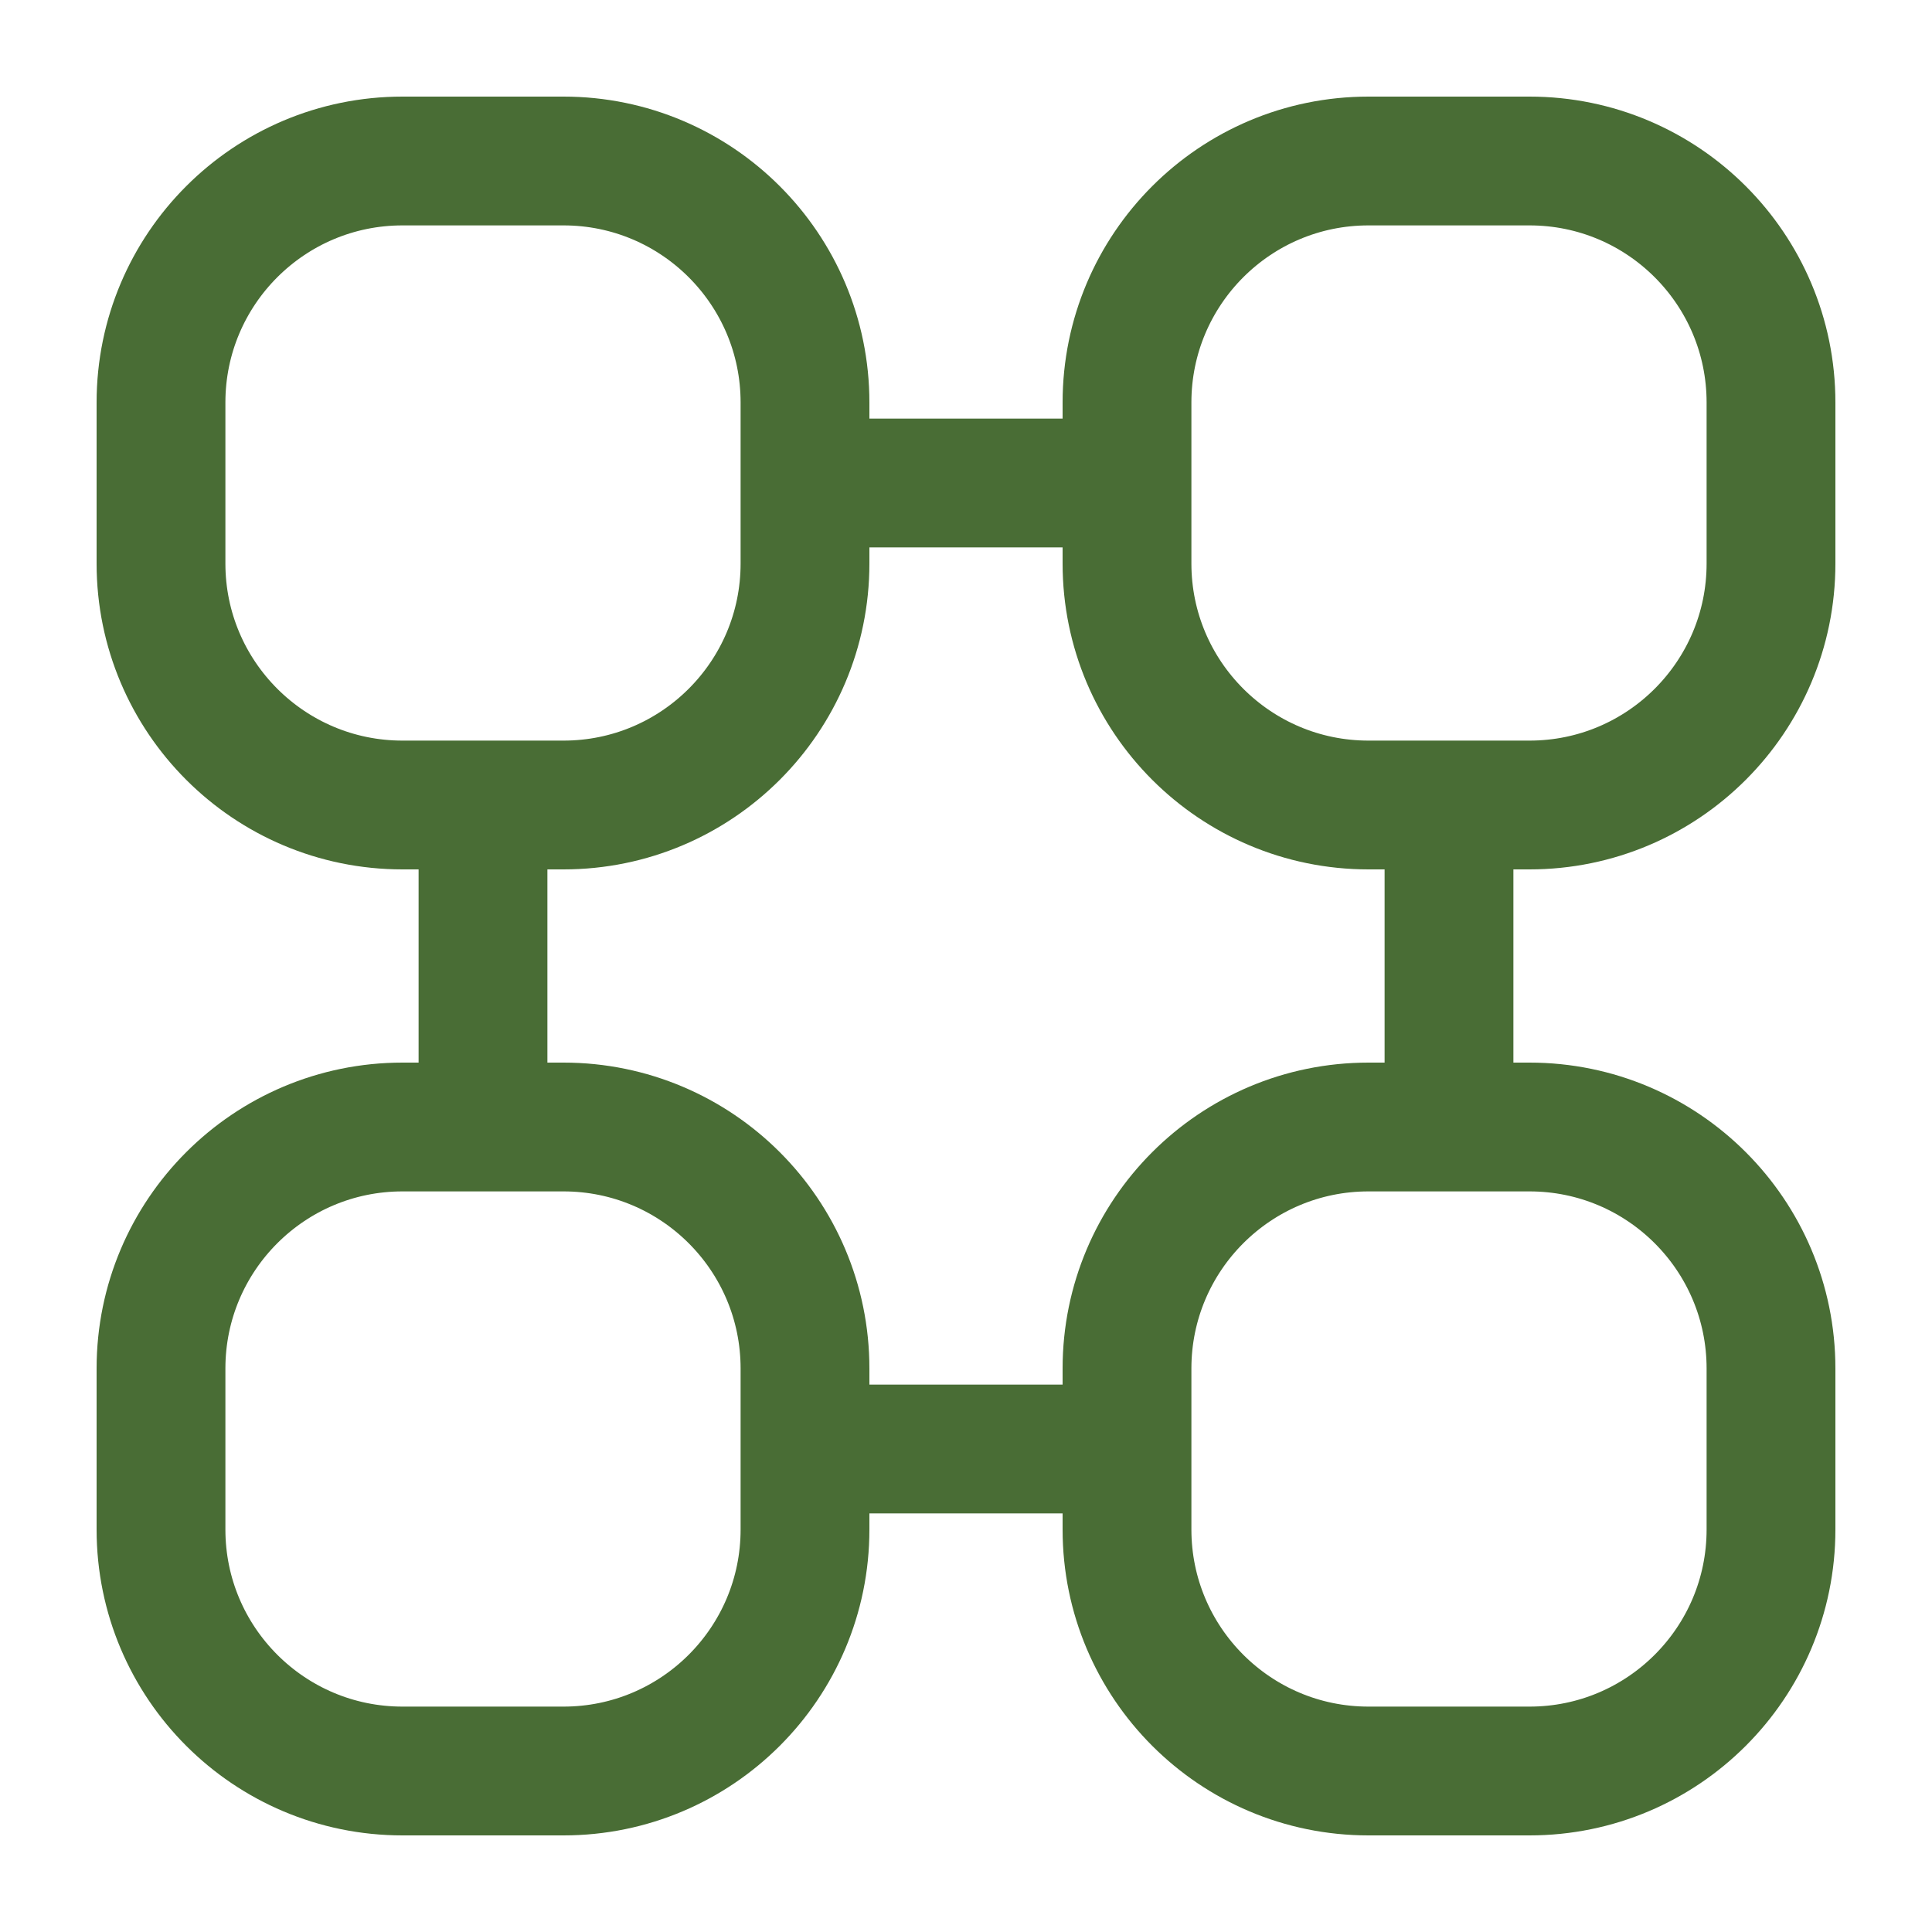
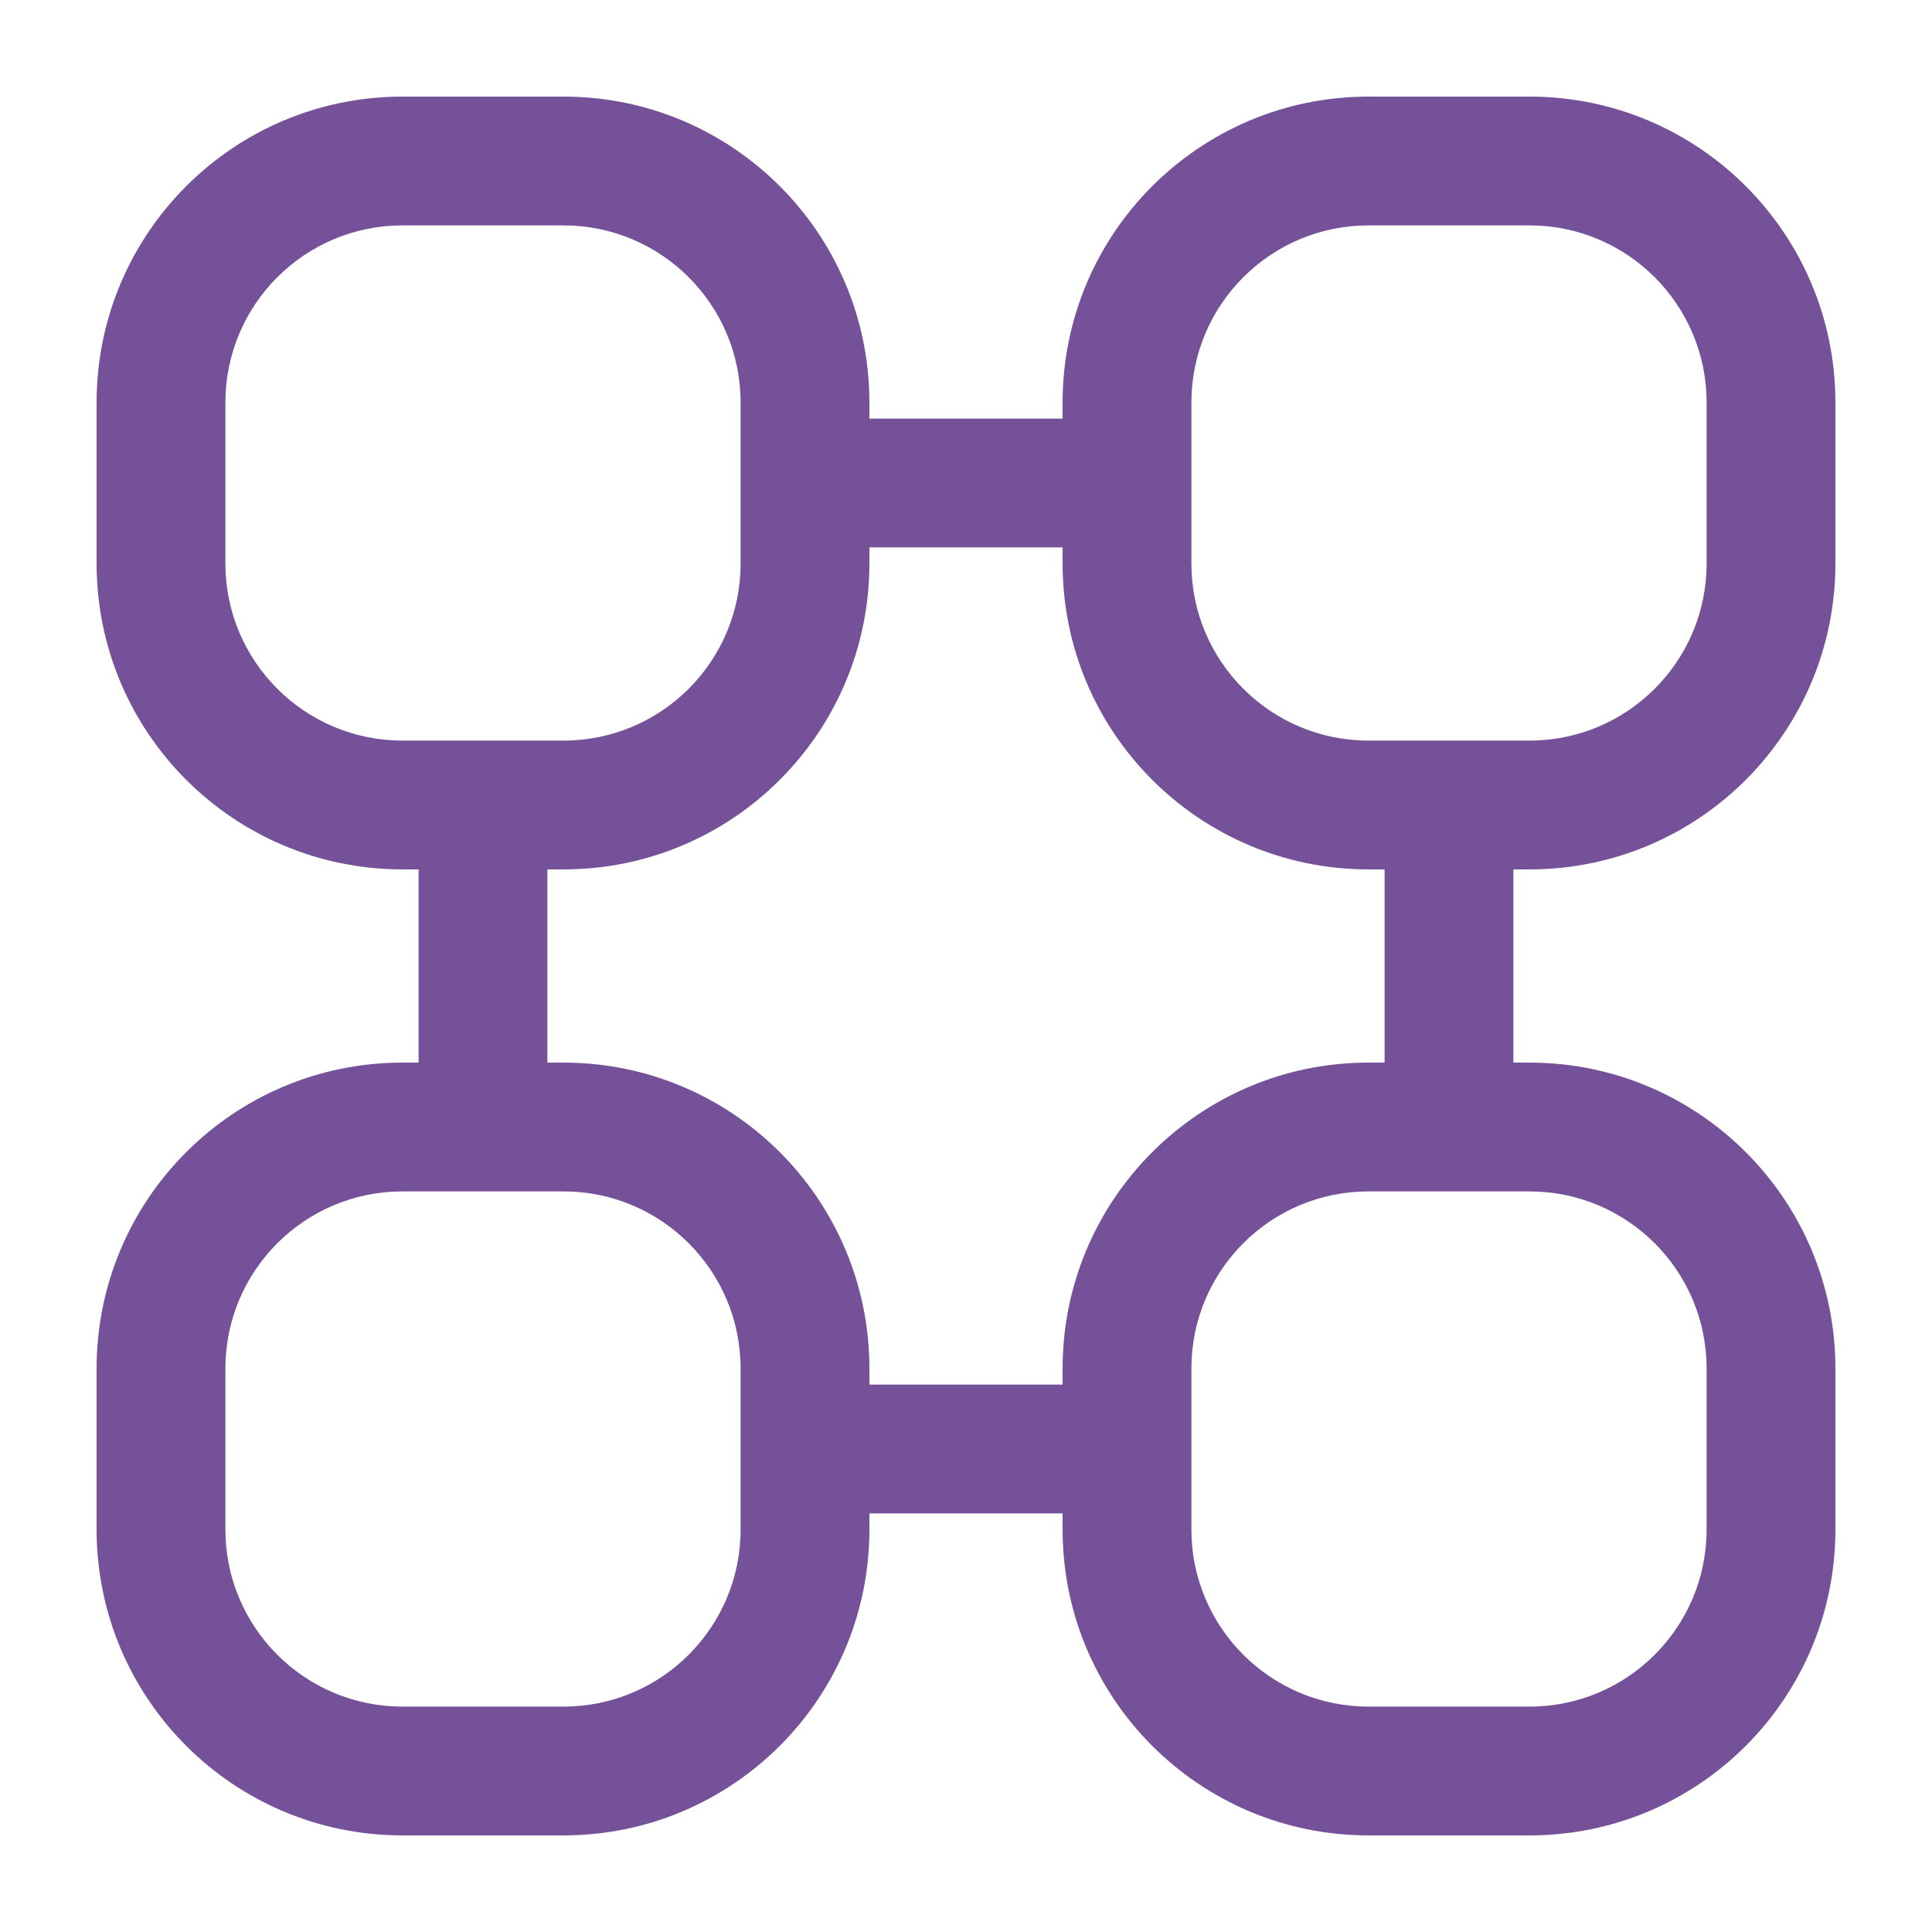
- <svg xmlns="http://www.w3.org/2000/svg" width="512" height="512" viewBox="8 8 24 24" role="img" aria-labelledby="title">
-   <g color="#496d35">
-     <g fill="none" stroke="#496d35" stroke-width="1.6">
-       <rect x="10" y="10" width="8" height="8" rx="3" />
-       <rect x="22" y="10" width="8" height="8" rx="3" />
-       <rect x="10" y="22" width="8" height="8" rx="3" />
-       <rect x="22" y="22" width="8" height="8" rx="3" />
-       <path d="M14 18v4m12-4v4M18 14h4m-4 12h4" />
-     </g>
-   </g>
+ <svg xmlns="http://www.w3.org/2000/svg" width="512" height="512" viewBox="8 8 24 24" role="img" aria-label="Buro mark">
+   <path fill="#755199" fill-rule="evenodd" d="M13 9.2 L15 9.2 C17.099 9.2 18.8 10.901 18.8 13 L18.8 15 C18.8 17.099 17.099 18.8 15 18.8 L13 18.8 C10.901 18.8 9.2 17.099 9.2 15 L9.2 13 C9.2 10.901 10.901 9.2 13 9.2 Z M13 10.8 L15 10.8 C16.215 10.8 17.2 11.785 17.2 13 L17.2 15 C17.2 16.215 16.215 17.2 15 17.2 L13 17.2 C11.785 17.2 10.8 16.215 10.8 15 L10.8 13 C10.8 11.785 11.785 10.8 13 10.8 Z" />
+   <path fill="#755199" fill-rule="evenodd" d="M25 9.2 L27 9.2 C29.099 9.2 30.8 10.901 30.8 13 L30.8 15 C30.8 17.099 29.099 18.8 27 18.8 L25 18.8 C22.901 18.8 21.2 17.099 21.2 15 L21.2 13 C21.2 10.901 22.901 9.2 25 9.2 Z M25 10.8 L27 10.8 C28.215 10.8 29.2 11.785 29.2 13 L29.2 15 C29.2 16.215 28.215 17.2 27 17.2 L25 17.2 C23.785 17.2 22.8 16.215 22.8 15 L22.8 13 C22.8 11.785 23.785 10.8 25 10.8 Z" />
+   <path fill="#755199" fill-rule="evenodd" d="M13 21.2 L15 21.2 C17.099 21.2 18.8 22.901 18.8 25 L18.8 27 C18.8 29.099 17.099 30.8 15 30.8 L13 30.8 C10.901 30.8 9.2 29.099 9.2 27 L9.2 25 C9.2 22.901 10.901 21.2 13 21.2 Z M13 22.8 L15 22.8 C16.215 22.8 17.2 23.785 17.2 25 L17.2 27 C17.2 28.215 16.215 29.2 15 29.2 L13 29.2 C11.785 29.2 10.8 28.215 10.8 27 L10.8 25 C10.8 23.785 11.785 22.8 13 22.8 Z" />
+   <path fill="#755199" fill-rule="evenodd" d="M25 21.2 L27 21.2 C29.099 21.2 30.8 22.901 30.8 25 L30.8 27 C30.8 29.099 29.099 30.8 27 30.8 L25 30.8 C22.901 30.8 21.2 29.099 21.2 27 L21.2 25 C21.2 22.901 22.901 21.2 25 21.2 Z M25 22.8 L27 22.8 C28.215 22.8 29.2 23.785 29.2 25 L29.2 27 C29.2 28.215 28.215 29.2 27 29.2 L25 29.2 C23.785 29.2 22.8 28.215 22.8 27 L22.8 25 C22.8 23.785 23.785 22.8 25 22.8 Z" />
+   <path fill="#755199" d="M13.2 18 L14.8 18 L14.8 22 L13.2 22 Z M25.2 18 L26.8 18 L26.8 22 L25.2 22 Z M18 13.2 L22 13.2 L22 14.8 L18 14.8 Z M18 25.2 L22 25.2 L22 26.8 L18 26.8 Z" />
</svg>
